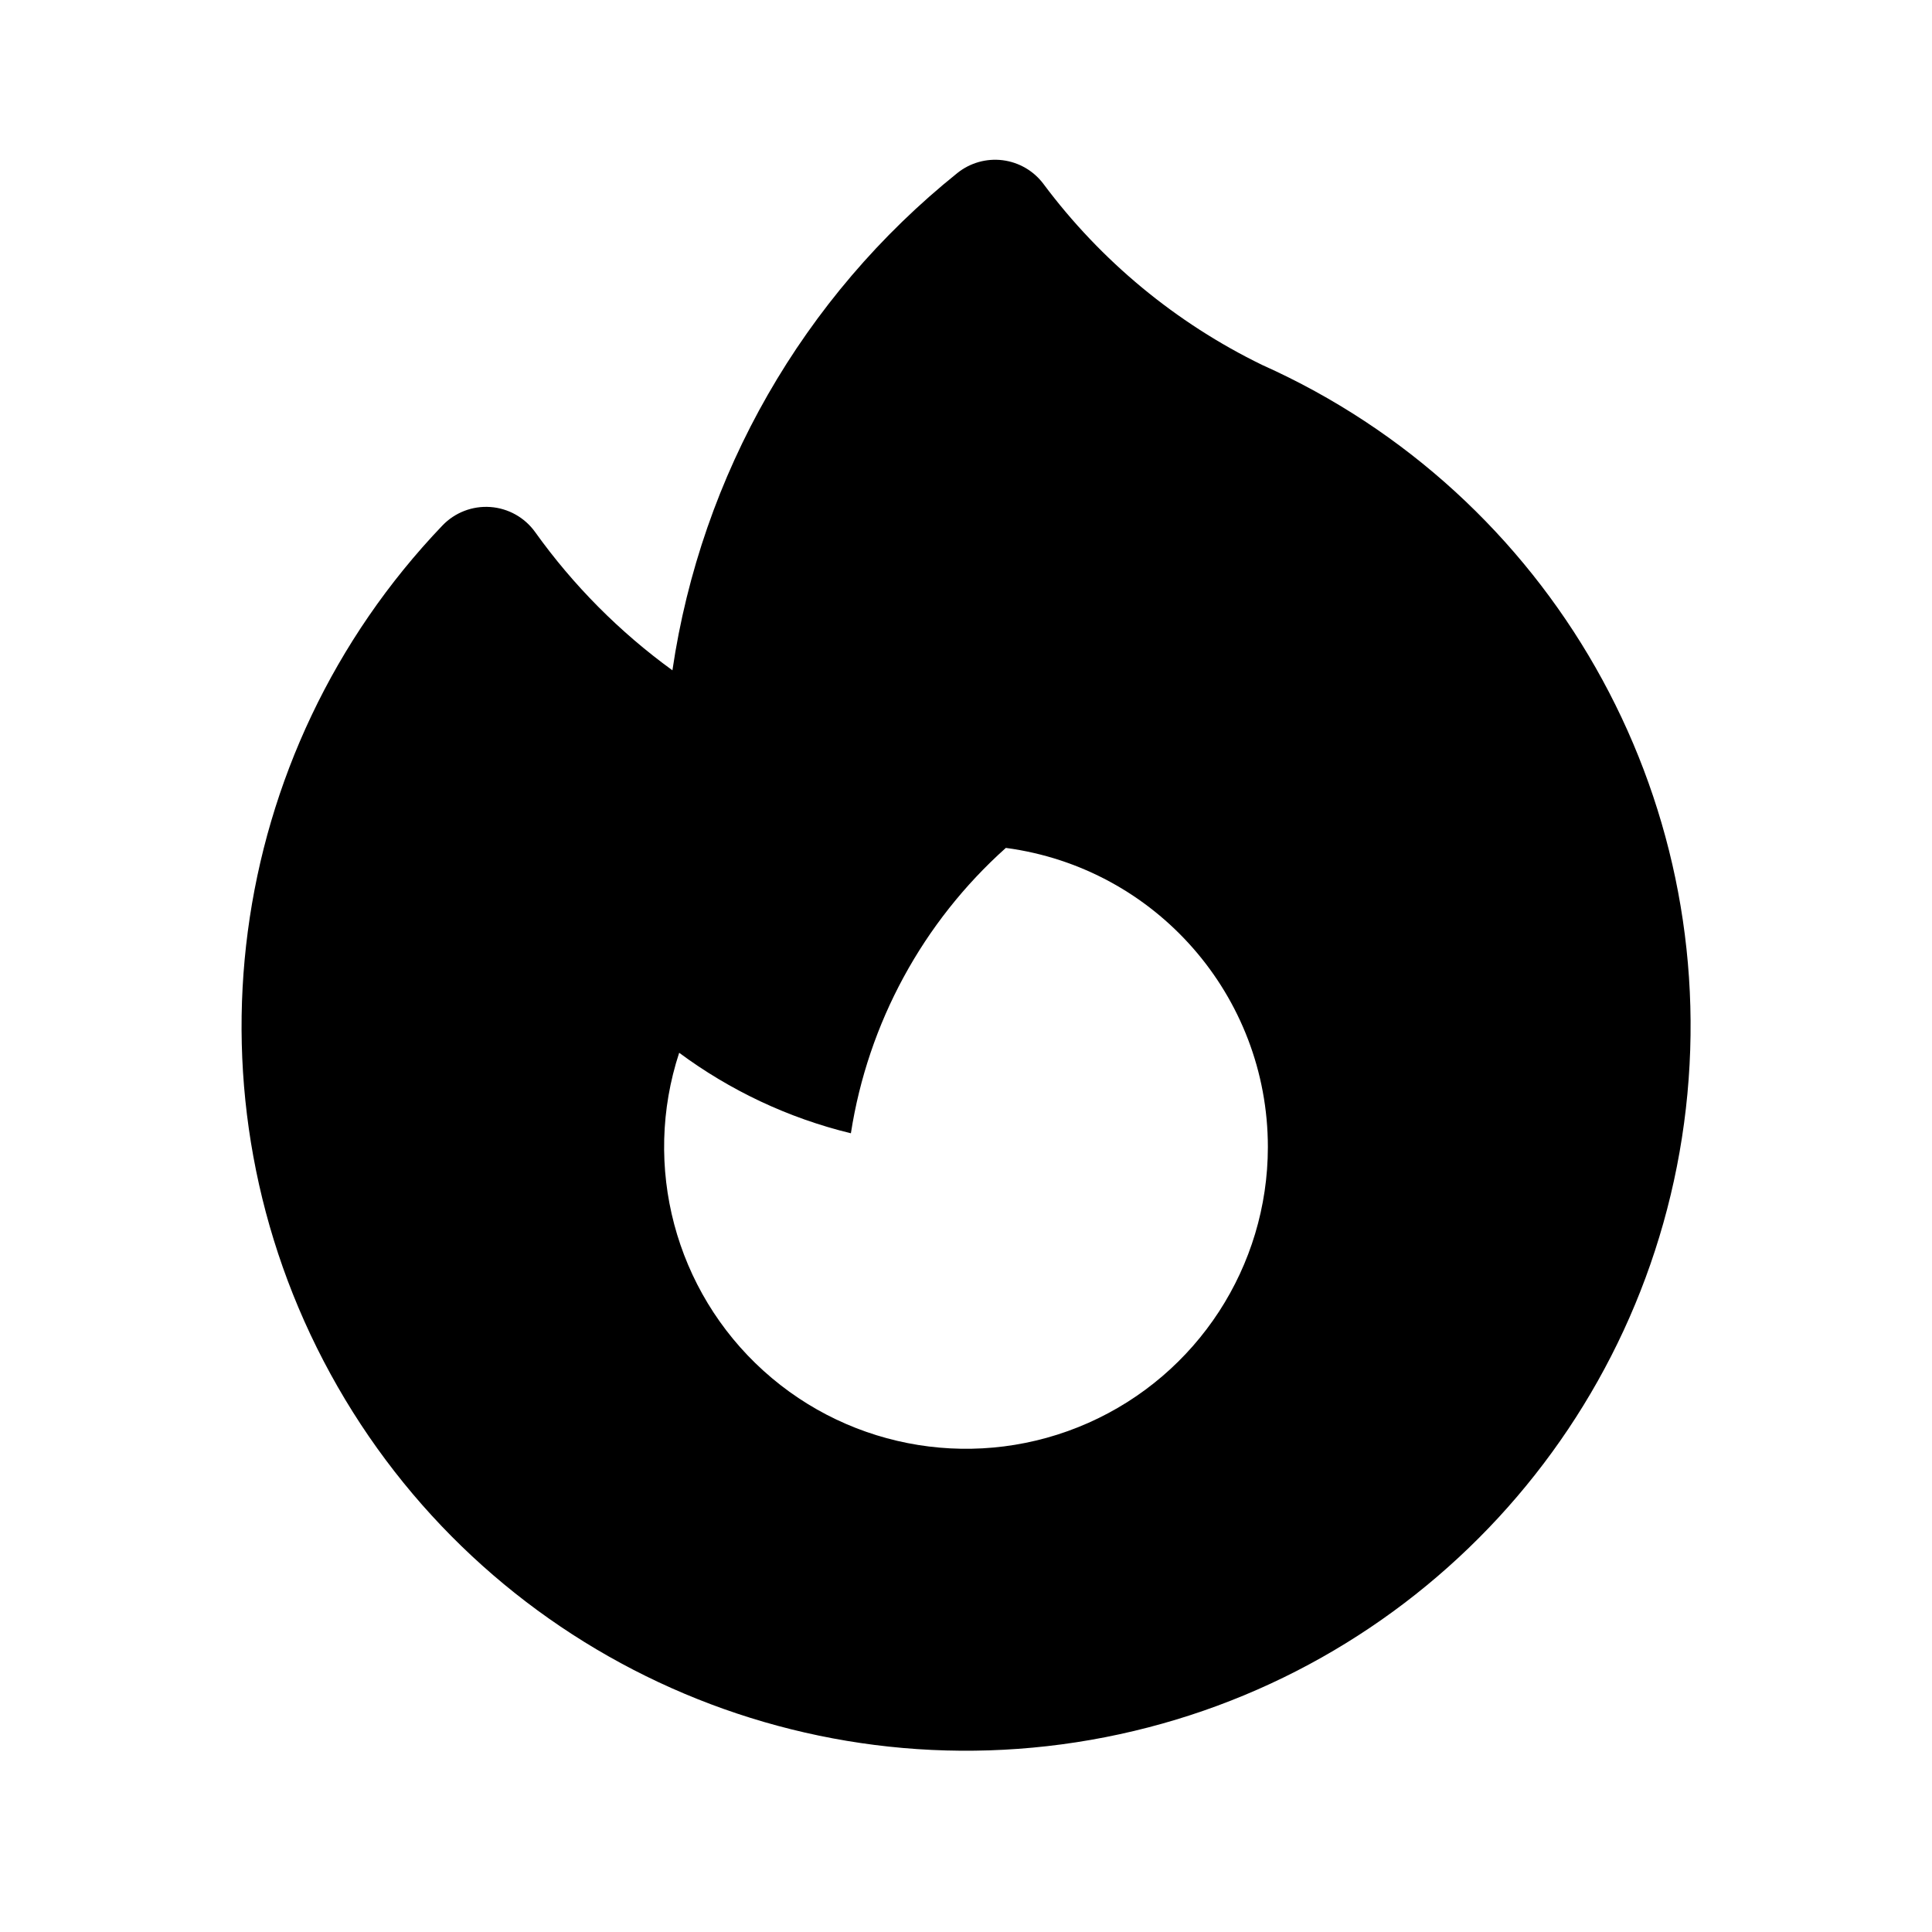
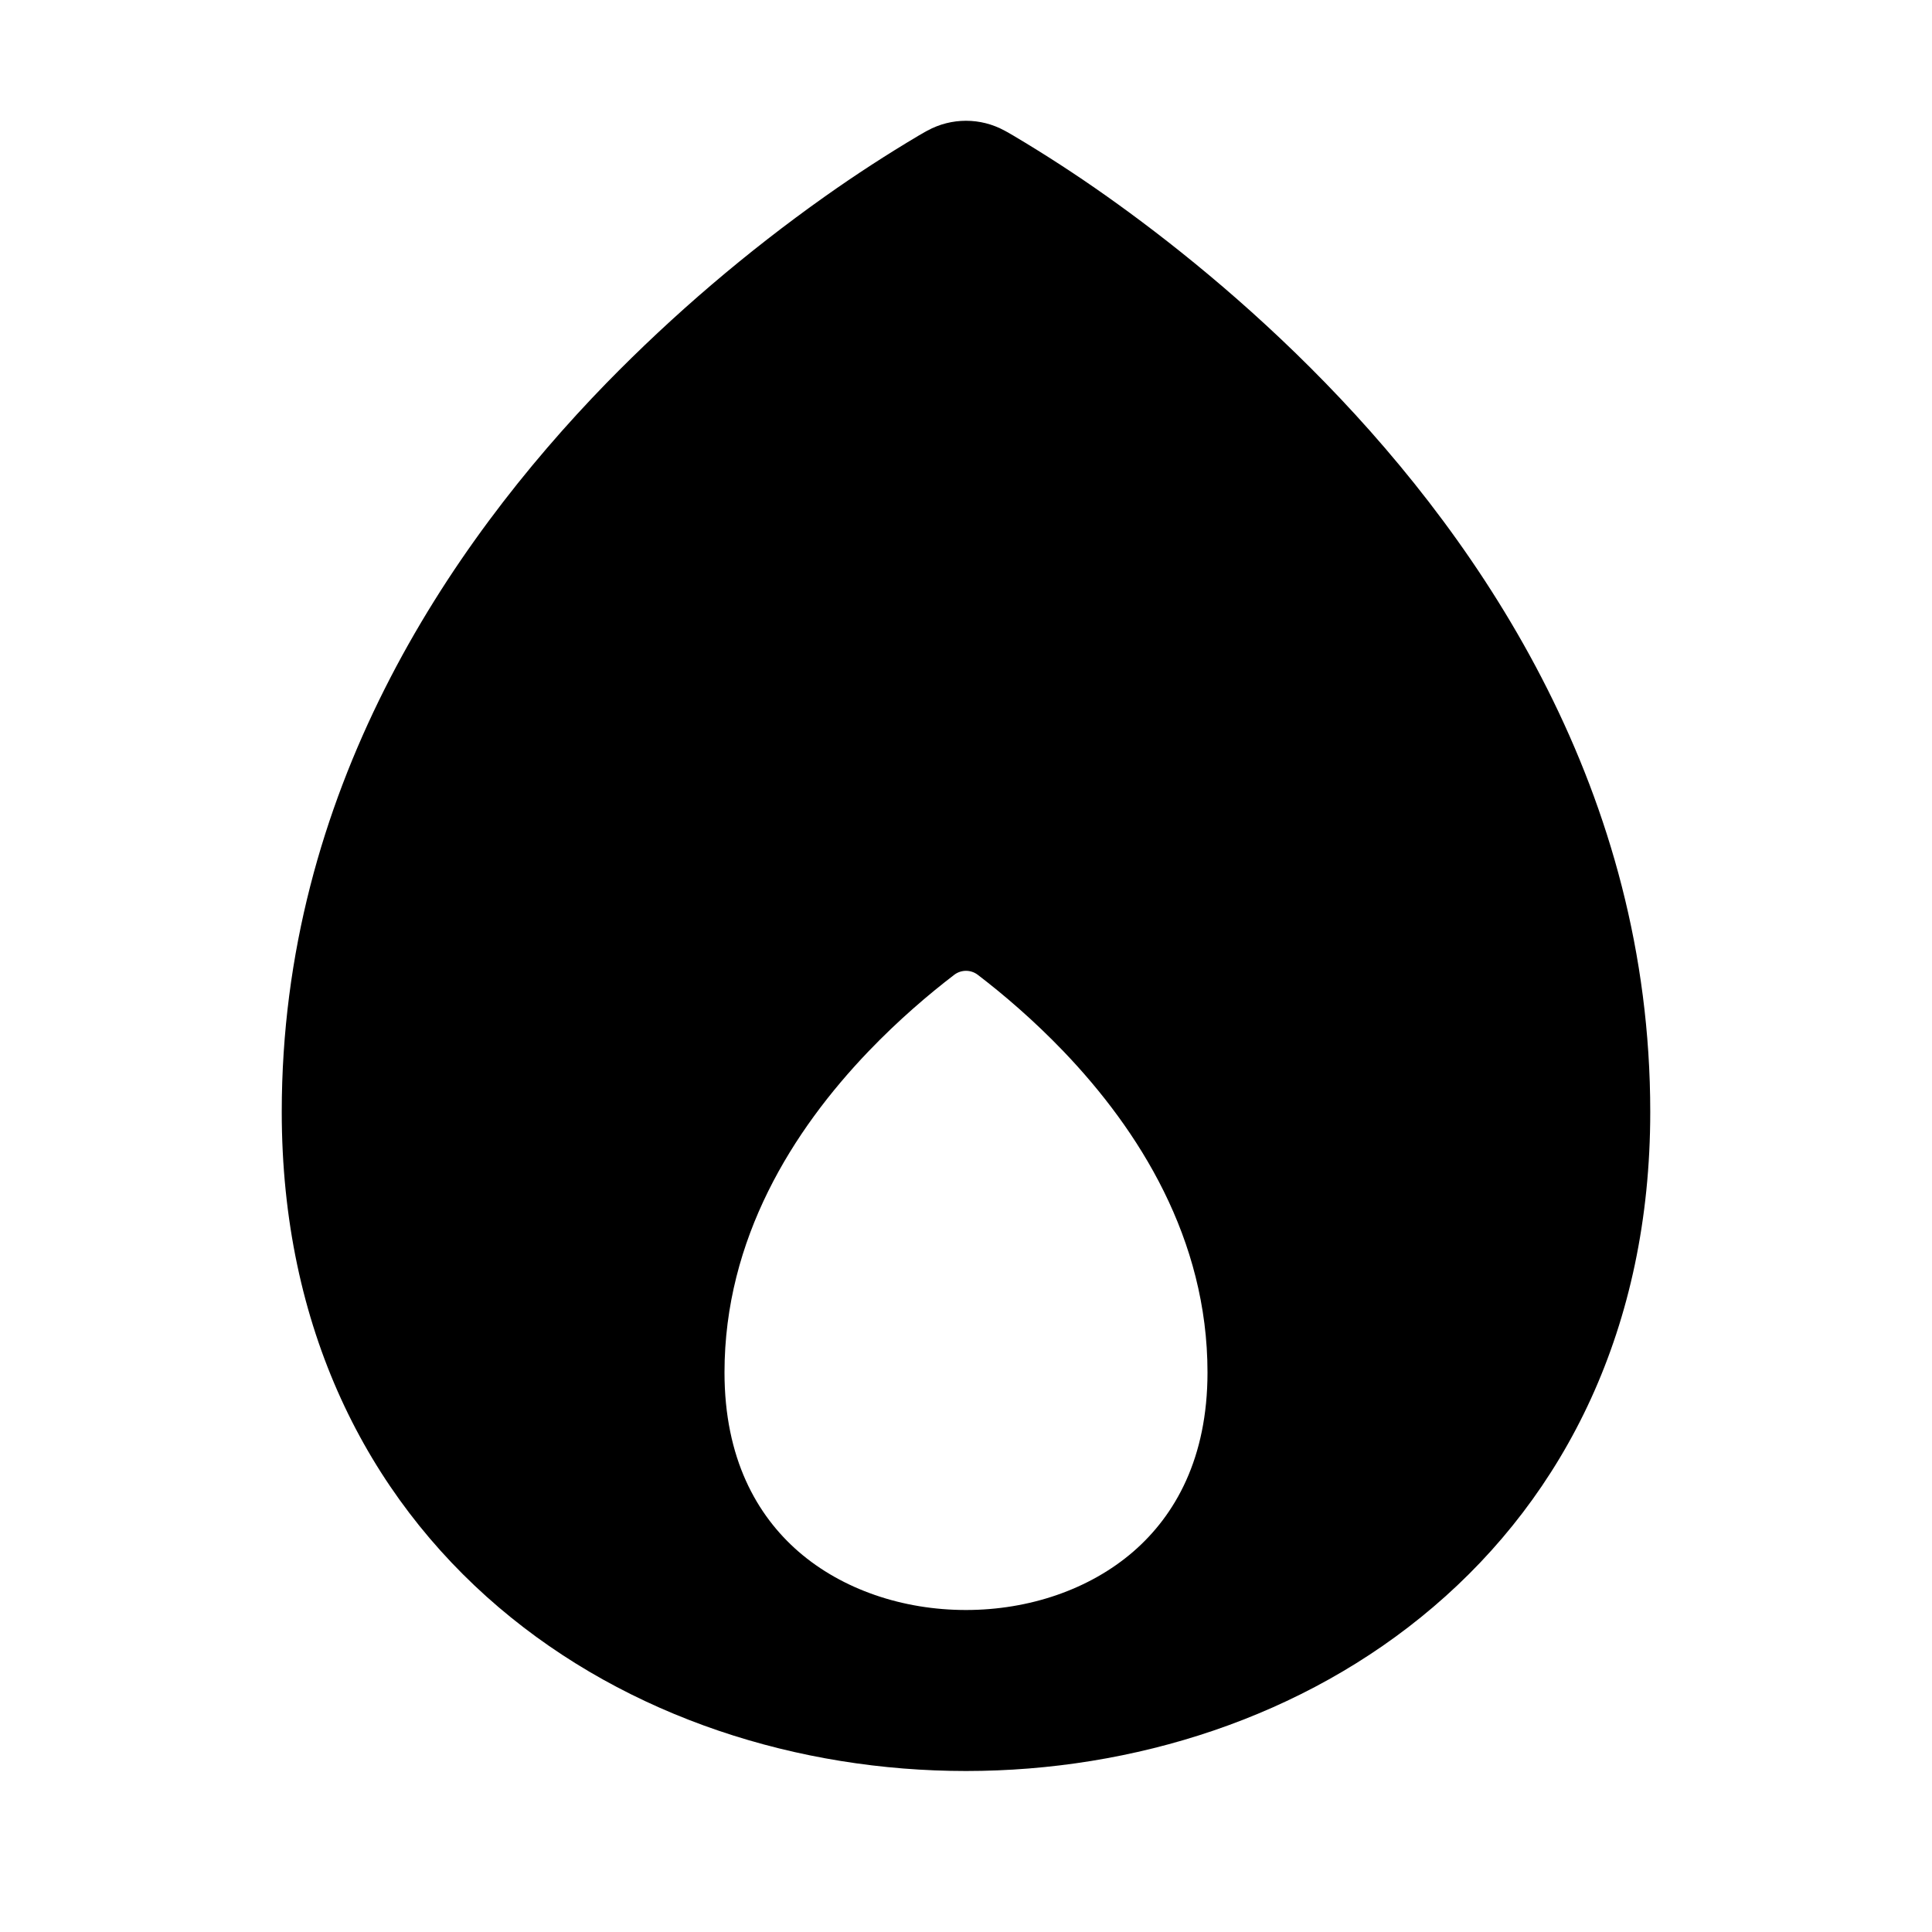
- <svg xmlns="http://www.w3.org/2000/svg" viewBox="0 0 24 24" fill="currentColor" aria-hidden="true">
-   <path fill-rule="evenodd" d="M12.963 2.286a.75.75 0 00-1.071-.136 9.742 9.742 0 00-3.539 6.177A7.547 7.547 0 016.648 6.61a.75.75 0 00-1.152-.082A9 9 0 1015.68 4.534a7.46 7.46 0 01-2.717-2.248zM15.75 14.25a3.75 3.75 0 11-7.313-1.172c.628.465 1.35.81 2.133 1a5.99 5.99 0 011.925-3.545 3.75 3.75 0 013.255 3.717z" clip-rule="evenodd" />
+ <svg xmlns="http://www.w3.org/2000/svg" width="24" height="24" fill="none" viewBox="0 0 24 24">
+   <path fill="currentColor" fill-rule="evenodd" d="M11.52 1.623a1 1 0 0 1 .96 0l.002.001.003.001.006.004.022.012.073.042a17.24 17.24 0 0 1 1.164.756c.74.524 1.727 1.302 2.717 2.32 1.968 2.024 4.033 5.09 4.033 9.053 0 2.682-1.061 4.759-2.695 6.15C16.192 21.338 14.077 22 12 22c-2.077 0-4.192-.66-5.805-2.034-1.634-1.392-2.695-3.47-2.695-6.154 0-3.964 2.065-7.029 4.033-9.053a19.775 19.775 0 0 1 2.717-2.32 17.24 17.24 0 0 1 1.164-.756 6.58 6.58 0 0 1 .073-.042l.022-.012.006-.004h.002l.002-.002Zm.333 10.487a.241.241 0 0 1 .294 0c.314.24.69.56 1.064.95.938.98 1.789 2.328 1.789 3.989 0 1.064-.4 1.773-.921 2.225-.543.47-1.294.726-2.08.726-.785 0-1.536-.255-2.078-.724C9.4 18.824 9 18.114 9 17.049c0-1.661.85-3.009 1.789-3.989.374-.39.75-.71 1.064-.95Z" clip-rule="evenodd" />
</svg>
